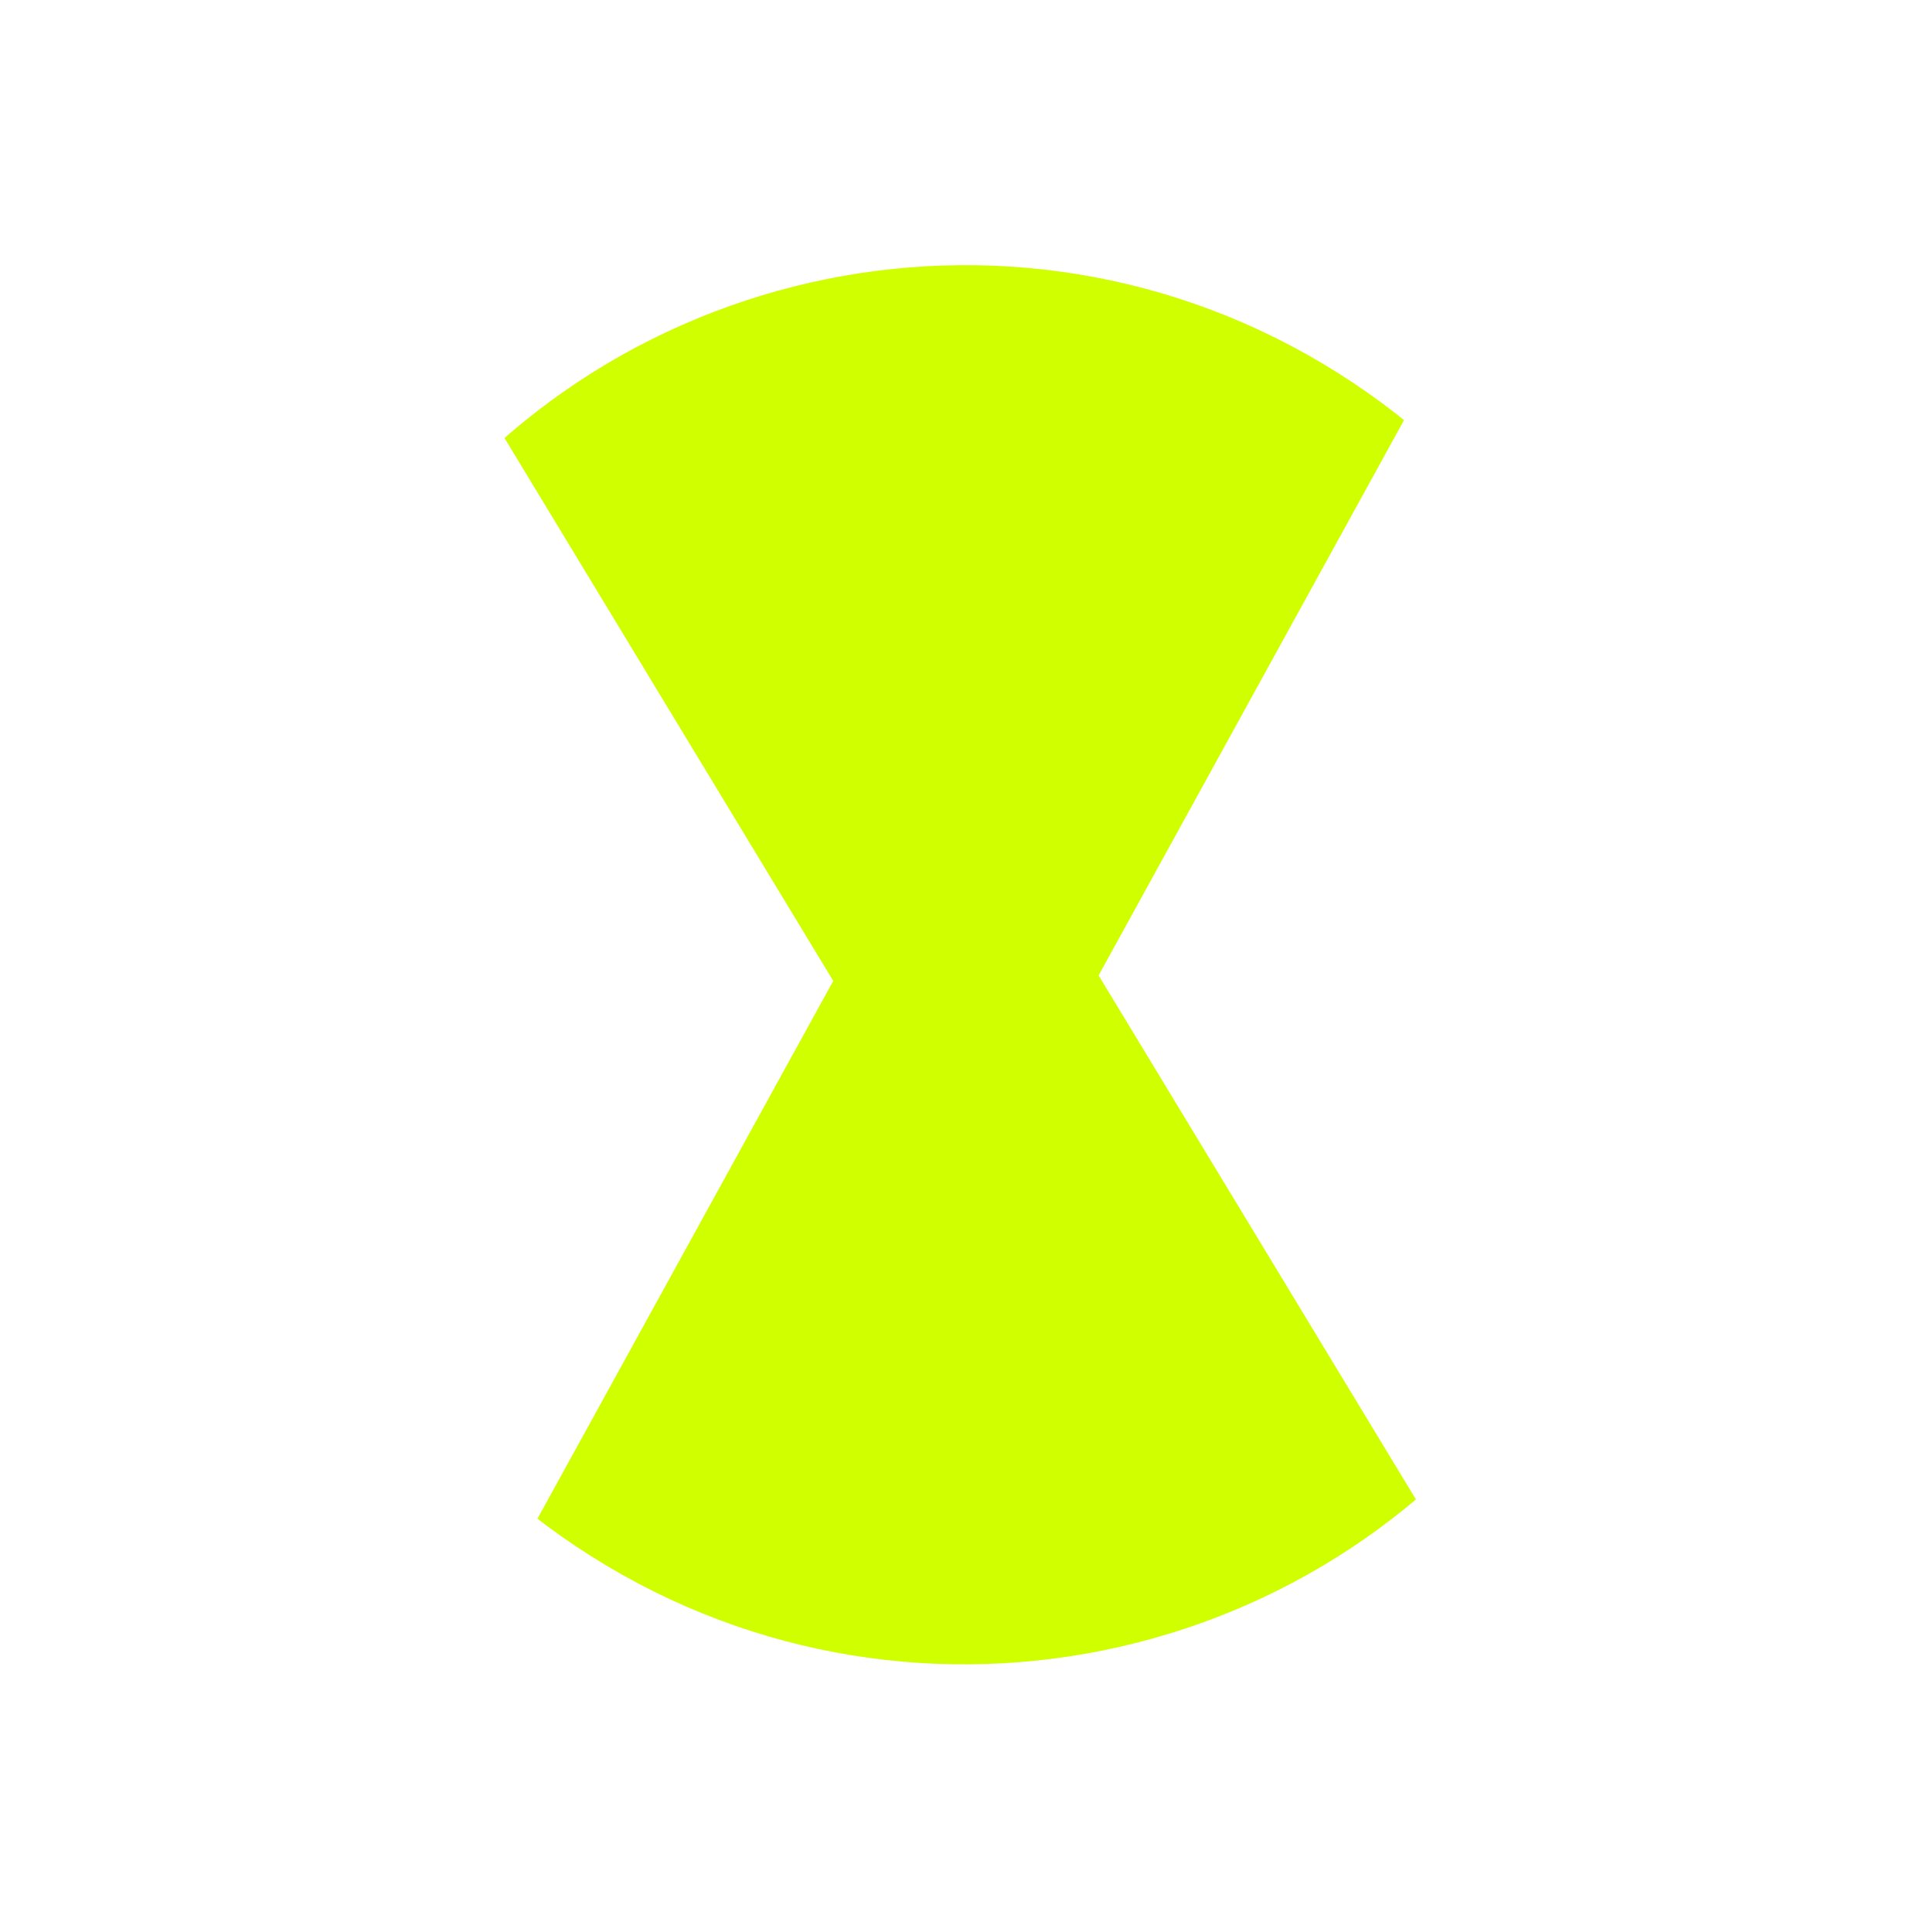
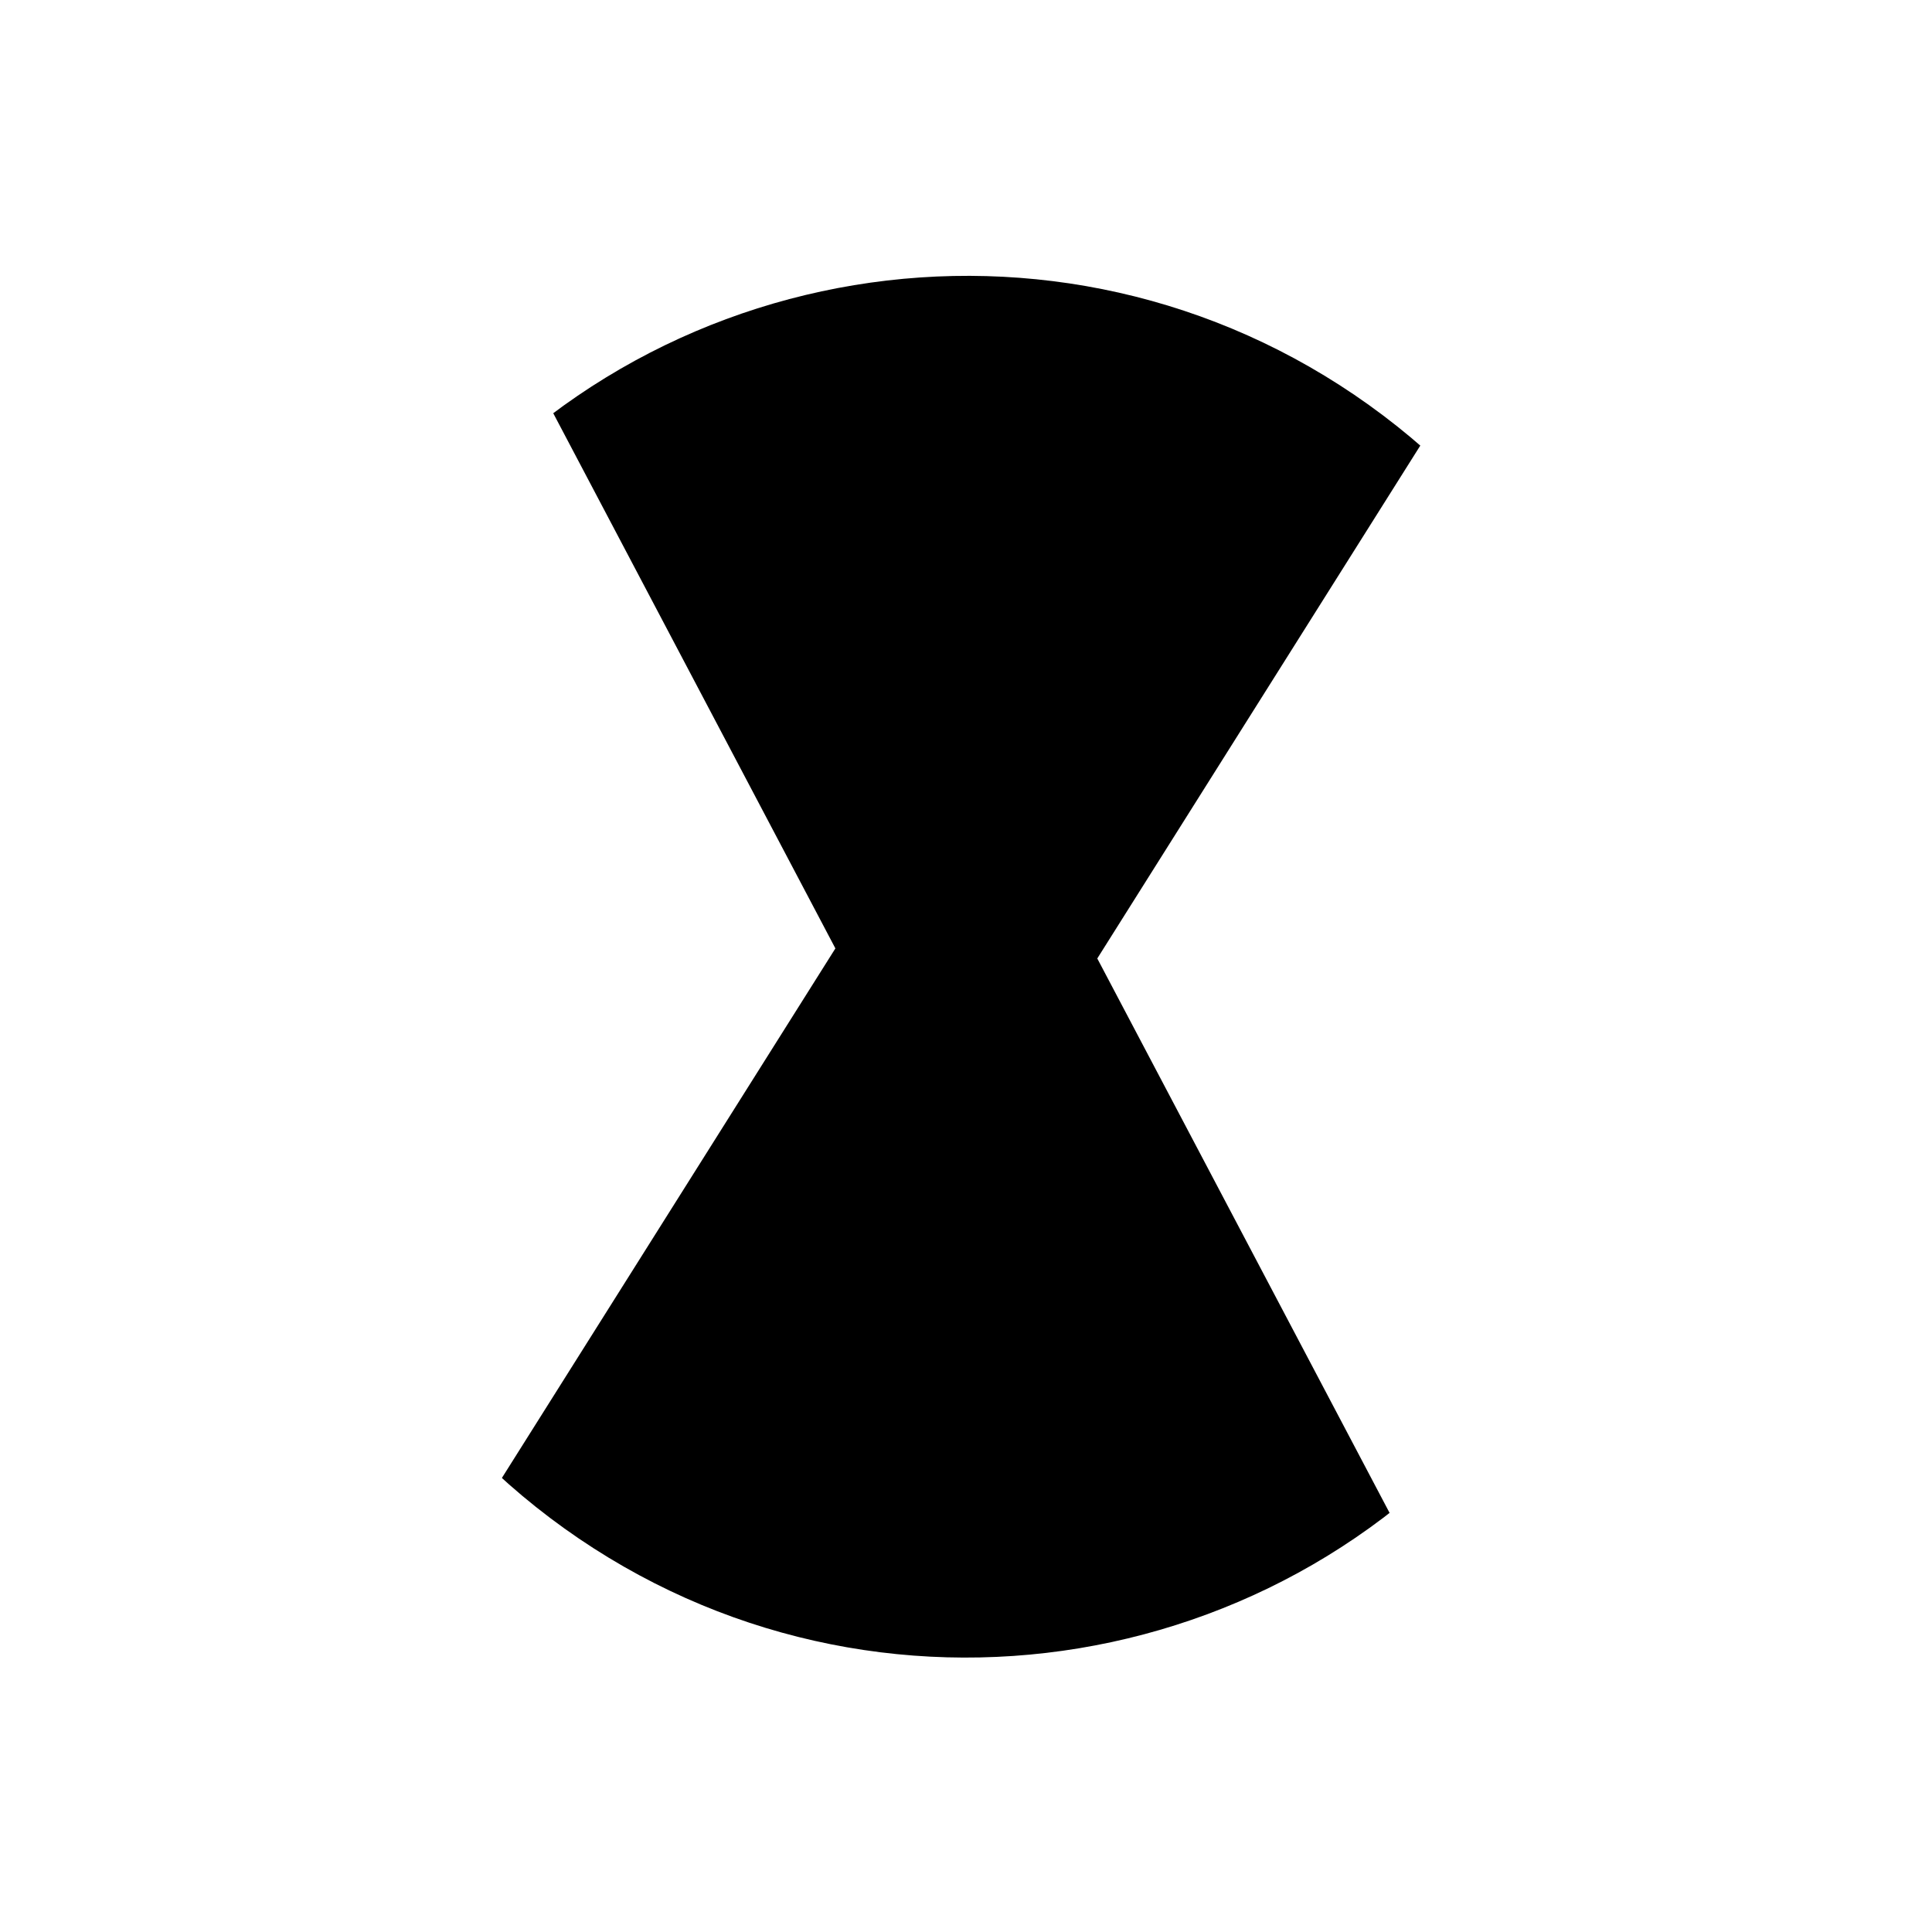
- <svg xmlns="http://www.w3.org/2000/svg" width="726" height="727" viewBox="0 0 726 727" fill="none">
-   <mask id="mask0_68_197" style="mask-type:alpha" maskUnits="userSpaceOnUse" x="99" y="99" width="528" height="528">
-     <ellipse cx="363" cy="363.031" rx="263.148" ry="263.247" transform="rotate(32.2269 363 363.031)" fill="#D9D9D9" />
+ <svg xmlns="http://www.w3.org/2000/svg" width="555" height="555" viewBox="0 0 555 555" fill="none">
+   <mask id="mask0_68_85" style="mask-type:alpha" maskUnits="userSpaceOnUse" x="79" y="79" width="398" height="398">
+     <ellipse cx="277.682" cy="277.705" rx="198.399" ry="198.474" transform="rotate(-144.379 277.682 277.705)" fill="#D9D9D9" />
  </mask>
-   <g mask="url(#mask0_68_197)">
-     <path d="M313.49 369.113L146.164 92.737L569.016 83.939L413.331 367.036L580.657 643.412L157.805 652.21L313.49 369.113Z" fill="#D0FF00" />
+   <g mask="url(#mask0_68_85)">
+     <path d="M315.214 275.338L428.814 490.812L110.173 478.561L239.98 272.445L126.383 56.971L445.023 69.222L315.214 275.338Z" fill="black" />
  </g>
</svg>
